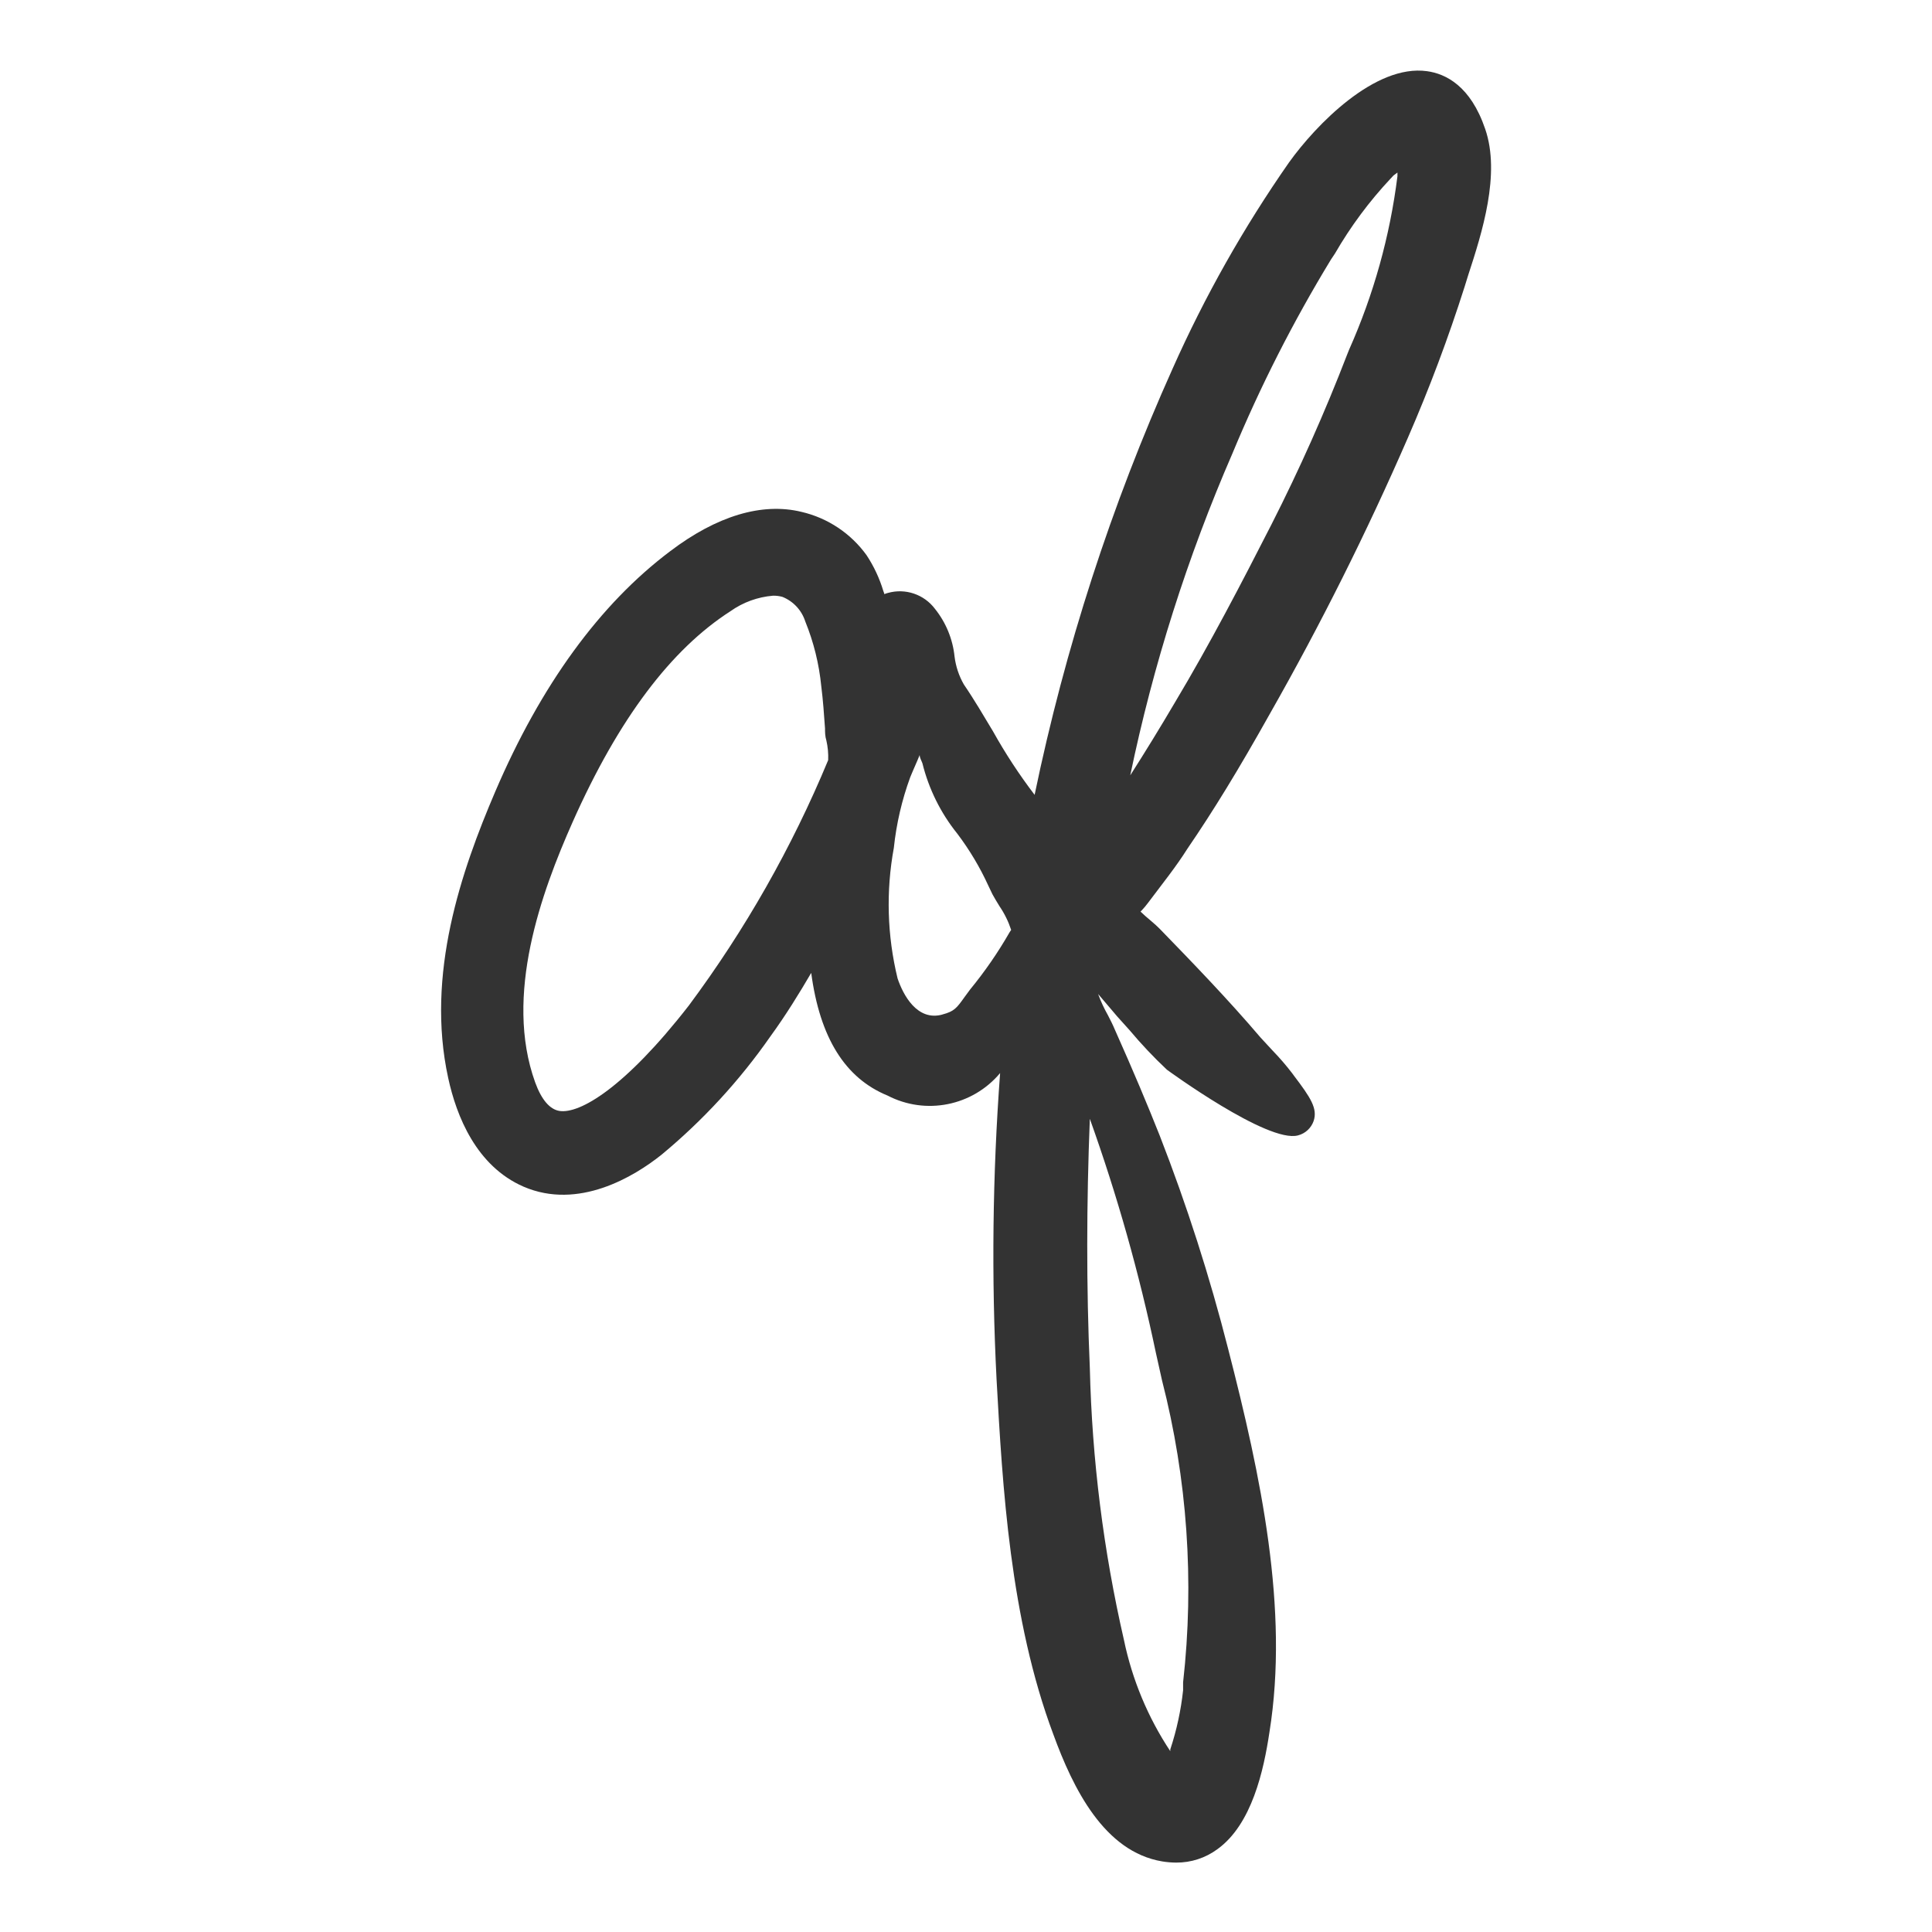
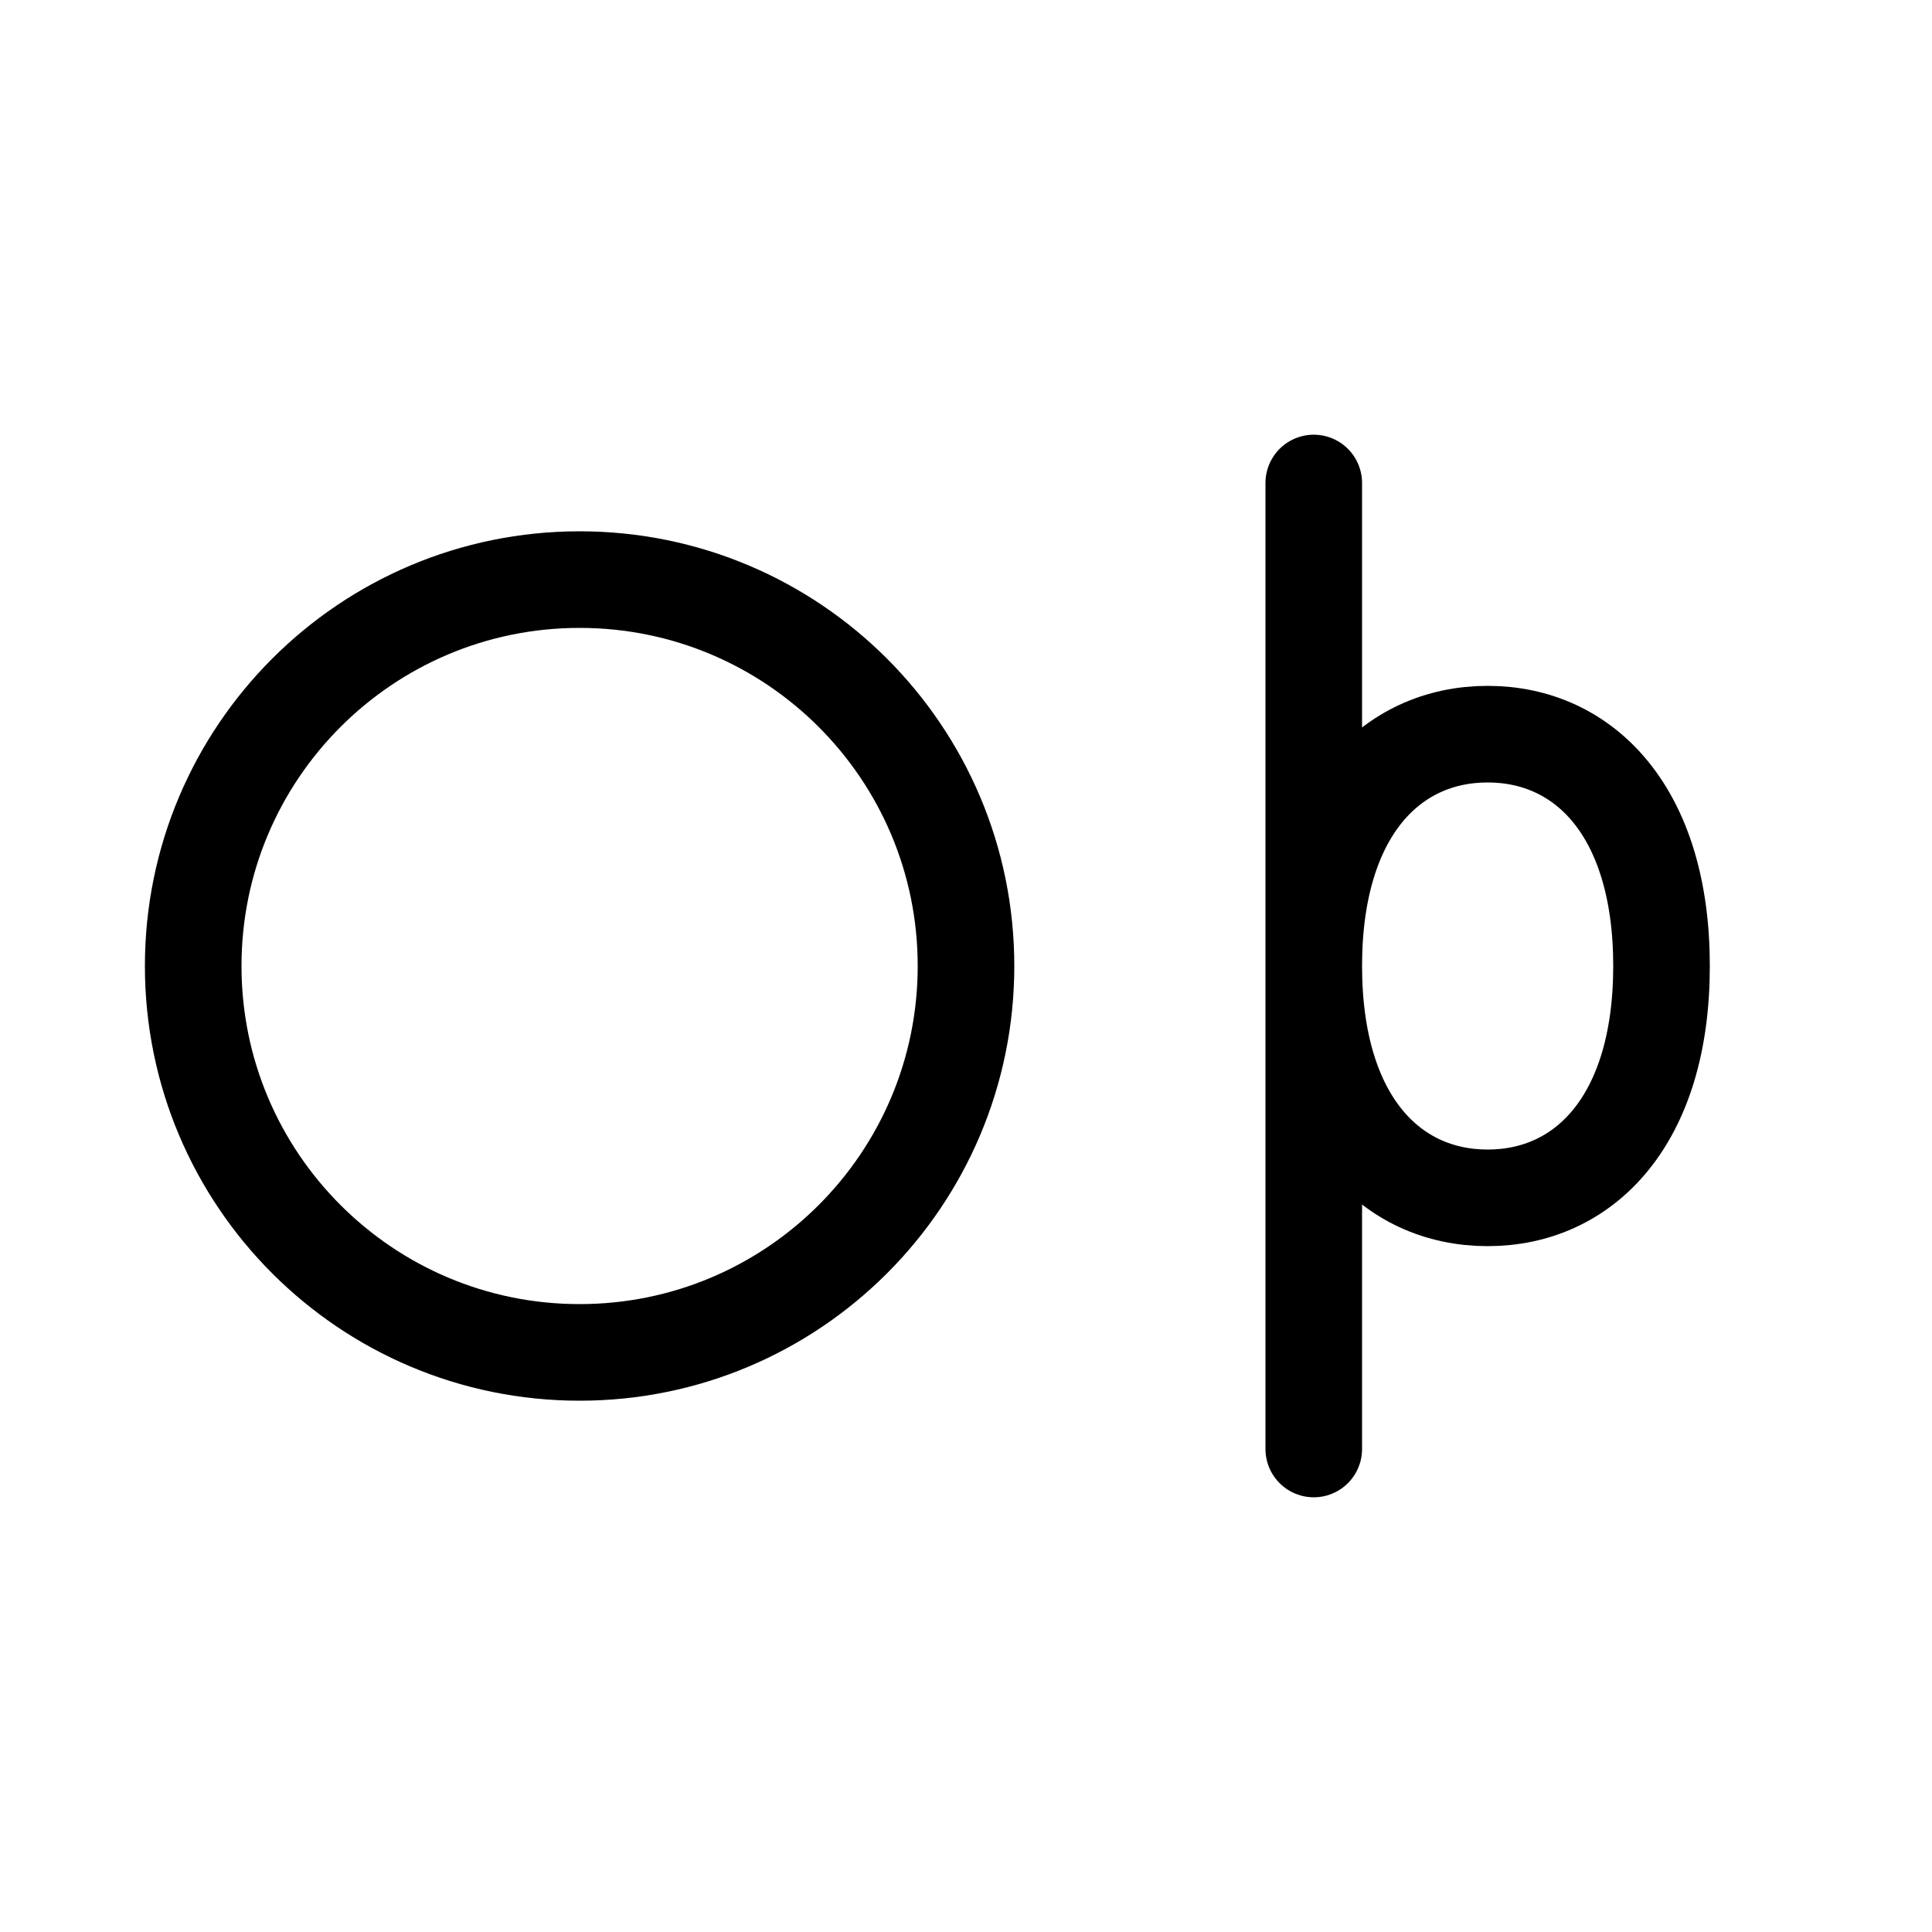
- <svg xmlns="http://www.w3.org/2000/svg" viewBox="0 0 97.98 97.98">
+ <svg xmlns="http://www.w3.org/2000/svg" viewBox="0 0 100 100">
  <style>.a{fill:#333}@media (prefers-color-scheme:dark){.a{fill:#eee}}</style>
-   <path d="M75.32,6.54c-.74-2.18-2-2.8-2.95-2.93-2.64-.37-5.64,2.73-7,4.63a63.11,63.11,0,0,0-5.9,10.45,104.63,104.63,0,0,0-7,21.62,27.09,27.09,0,0,1-2.11-3.22c-.47-.78-.94-1.59-1.48-2.38a3.78,3.78,0,0,1-.47-1.41,4.63,4.63,0,0,0-1-2.43,2.23,2.23,0,0,0-2.38-.8,1.27,1.27,0,0,0-.18.06.88.88,0,0,0-.05-.15,6.92,6.92,0,0,0-.85-1.82,5.64,5.64,0,0,0-3.3-2.2c-2-.49-4.3.2-6.67,2-3.56,2.68-6.55,6.78-8.87,12.2-1.71,4-3.53,9.25-2.38,14.51.42,1.94,1.43,4.47,3.82,5.51,2.78,1.2,5.6-.5,7-1.62a30.27,30.27,0,0,0,5.52-6c.78-1.07,1.48-2.21,2.07-3.22.44,3.29,1.72,5.34,3.87,6.22a4.65,4.65,0,0,0,5.71-1.14,124,124,0,0,0-.18,15.54c.3,5.4.68,12.13,2.88,18,1,2.74,2.58,5.95,5.52,6.44a4.44,4.44,0,0,0,.71.06,3.48,3.48,0,0,0,2.09-.68c1.75-1.26,2.35-4,2.64-5.94,1-6.23-.44-13-2.09-19.41a92.84,92.84,0,0,0-3.48-10.85c-.62-1.56-1.31-3.21-2.27-5.36-.1-.24-.22-.48-.35-.73a7.1,7.1,0,0,1-.5-1.08l.63.74.34.4.63.7a23.08,23.08,0,0,0,1.89,2S64.3,58,65.83,57.58a1.14,1.14,0,0,0,.79-.73c.21-.63-.15-1.18-1-2.3l-.08-.11a13.06,13.06,0,0,0-1-1.16l-.61-.66c-1.66-1.95-3.45-3.8-5.12-5.52-.11-.11-.26-.25-.44-.4s-.4-.34-.53-.47l.08-.08q.15-.16.3-.36c.75-1,1.42-1.83,2-2.75,1.3-1.9,2.59-4,4.18-6.84a146.85,146.85,0,0,0,7-14,79.53,79.53,0,0,0,2.88-7.67l.18-.58C75.16,11.81,76.11,8.83,75.32,6.54ZM42,38.55A58.25,58.25,0,0,1,34.93,51c-3.26,4.19-5.54,5.5-6.56,5.34-.49-.08-.91-.57-1.23-1.45-1.59-4.41.32-9.64,1.9-13.2,2.34-5.26,5-8.76,8-10.69a4.34,4.34,0,0,1,2.17-.79,1.73,1.73,0,0,1,.47.06,2,2,0,0,1,1.16,1.25,11.78,11.78,0,0,1,.81,3.28c.09.71.14,1.43.19,2.14,0,.19,0,.39.07.62A3.75,3.75,0,0,1,42,38.55Zm5.8,12.9c-1.29.36-2-1-2.28-1.83A15.85,15.85,0,0,1,45.33,43a15,15,0,0,1,.83-3.58c.08-.2.17-.4.26-.61s.15-.34.22-.52c0,.14.09.28.14.42a9.23,9.23,0,0,0,1.77,3.57,14.07,14.07,0,0,1,1.57,2.63l.21.44c.09.17.22.38.36.61a4.76,4.76,0,0,1,.59,1.2l-.08.12a21.1,21.1,0,0,1-2,2.9l-.28.38C48.52,51.12,48.4,51.29,47.79,51.45ZM70.87,8.75v.19a31.12,31.12,0,0,1-2.45,8.79l-.1.25a92.25,92.25,0,0,1-3.84,8.62c-1.5,2.94-3.12,6.06-4.88,9-.77,1.31-1.52,2.53-2.28,3.72A83.56,83.56,0,0,1,62.5,23a72.09,72.09,0,0,1,5-9.84l.2-.3a20.7,20.7,0,0,1,2.82-3.8l.15-.16ZM60,85.32l0,.4a14.47,14.47,0,0,1-.65,3l0,.09A16.15,16.15,0,0,1,57,83.17a68.92,68.92,0,0,1-1.73-13.79c-.18-4.12-.17-8.36,0-12.64a89.71,89.71,0,0,1,3.35,11.87L58.93,70A42.5,42.5,0,0,1,60,85.32ZM71.86,9ZM42,45.88Z" class="a" />
+   <g class="a">
+     <circle cx="30" cy="50" r="20" fill="none" stroke="currentColor" stroke-width="5" />
+     <path d="M68 25L68 75M68 50C68 42 72 38 77 38C82 38 86 42 86 50C86 58 82 62 77 62C72 62 68 58 68 50" fill="none" stroke="currentColor" stroke-width="5" stroke-linecap="round" stroke-linejoin="round" />
+   </g>
</svg>
